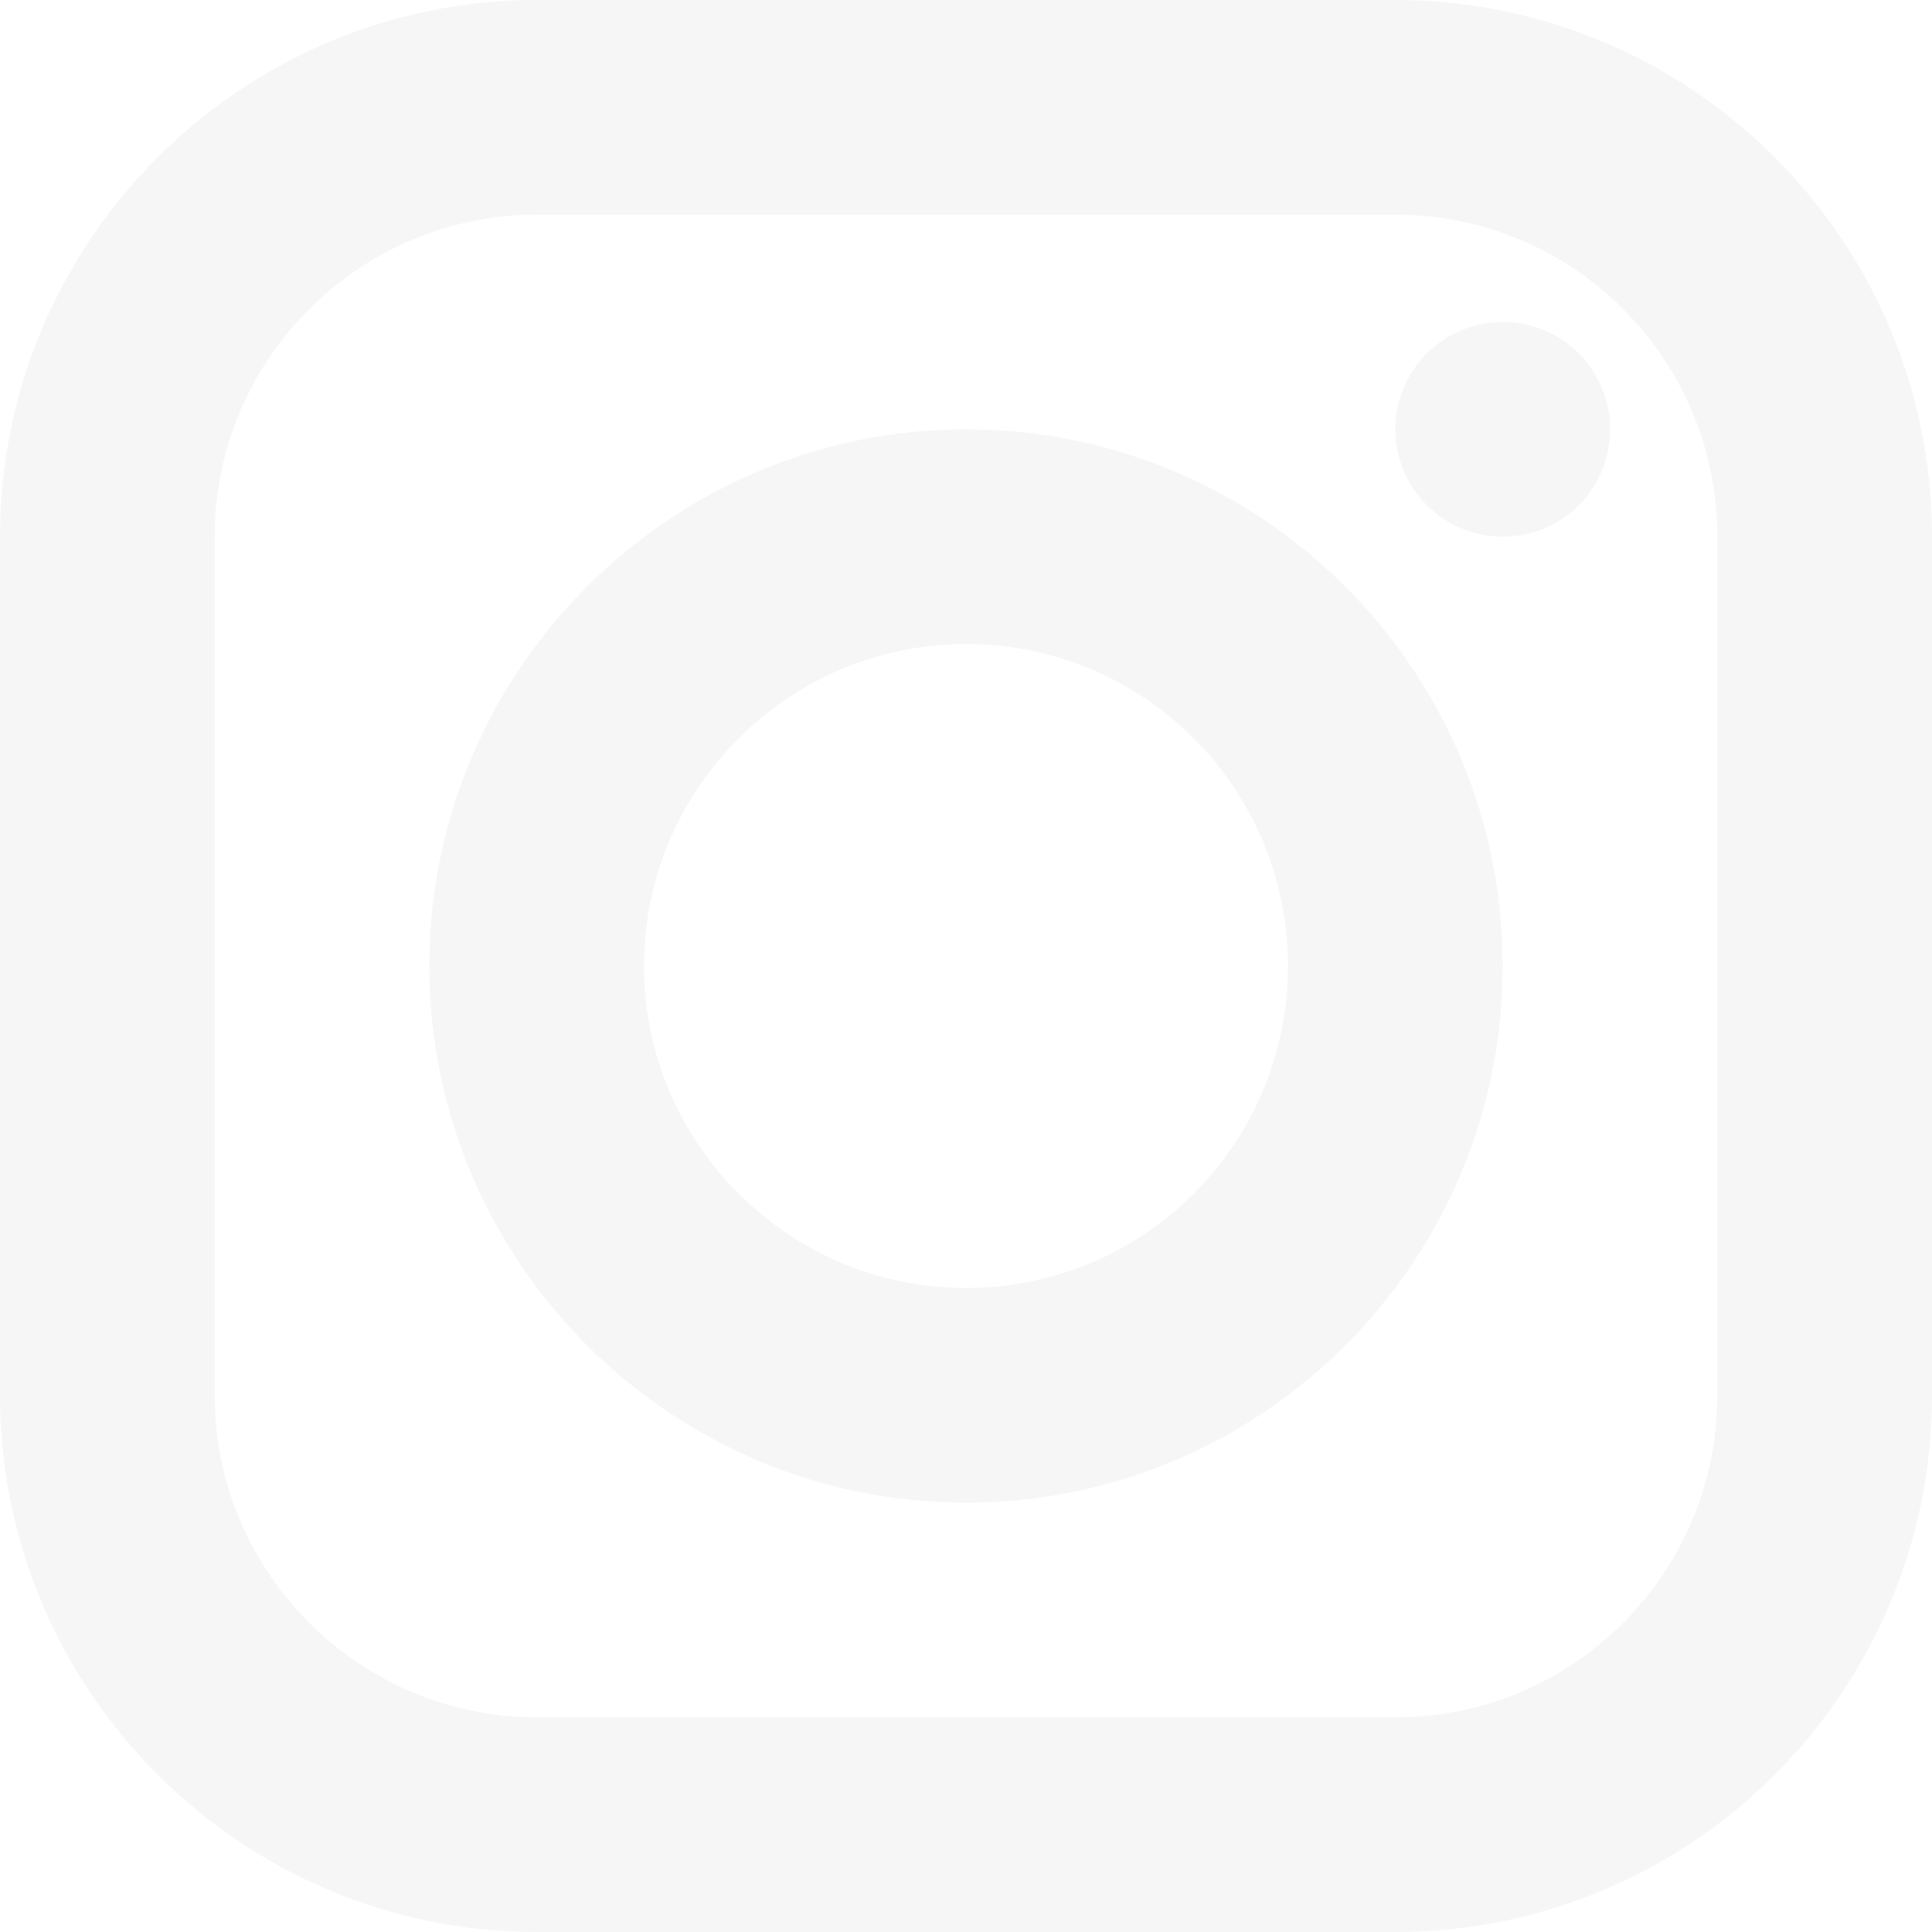
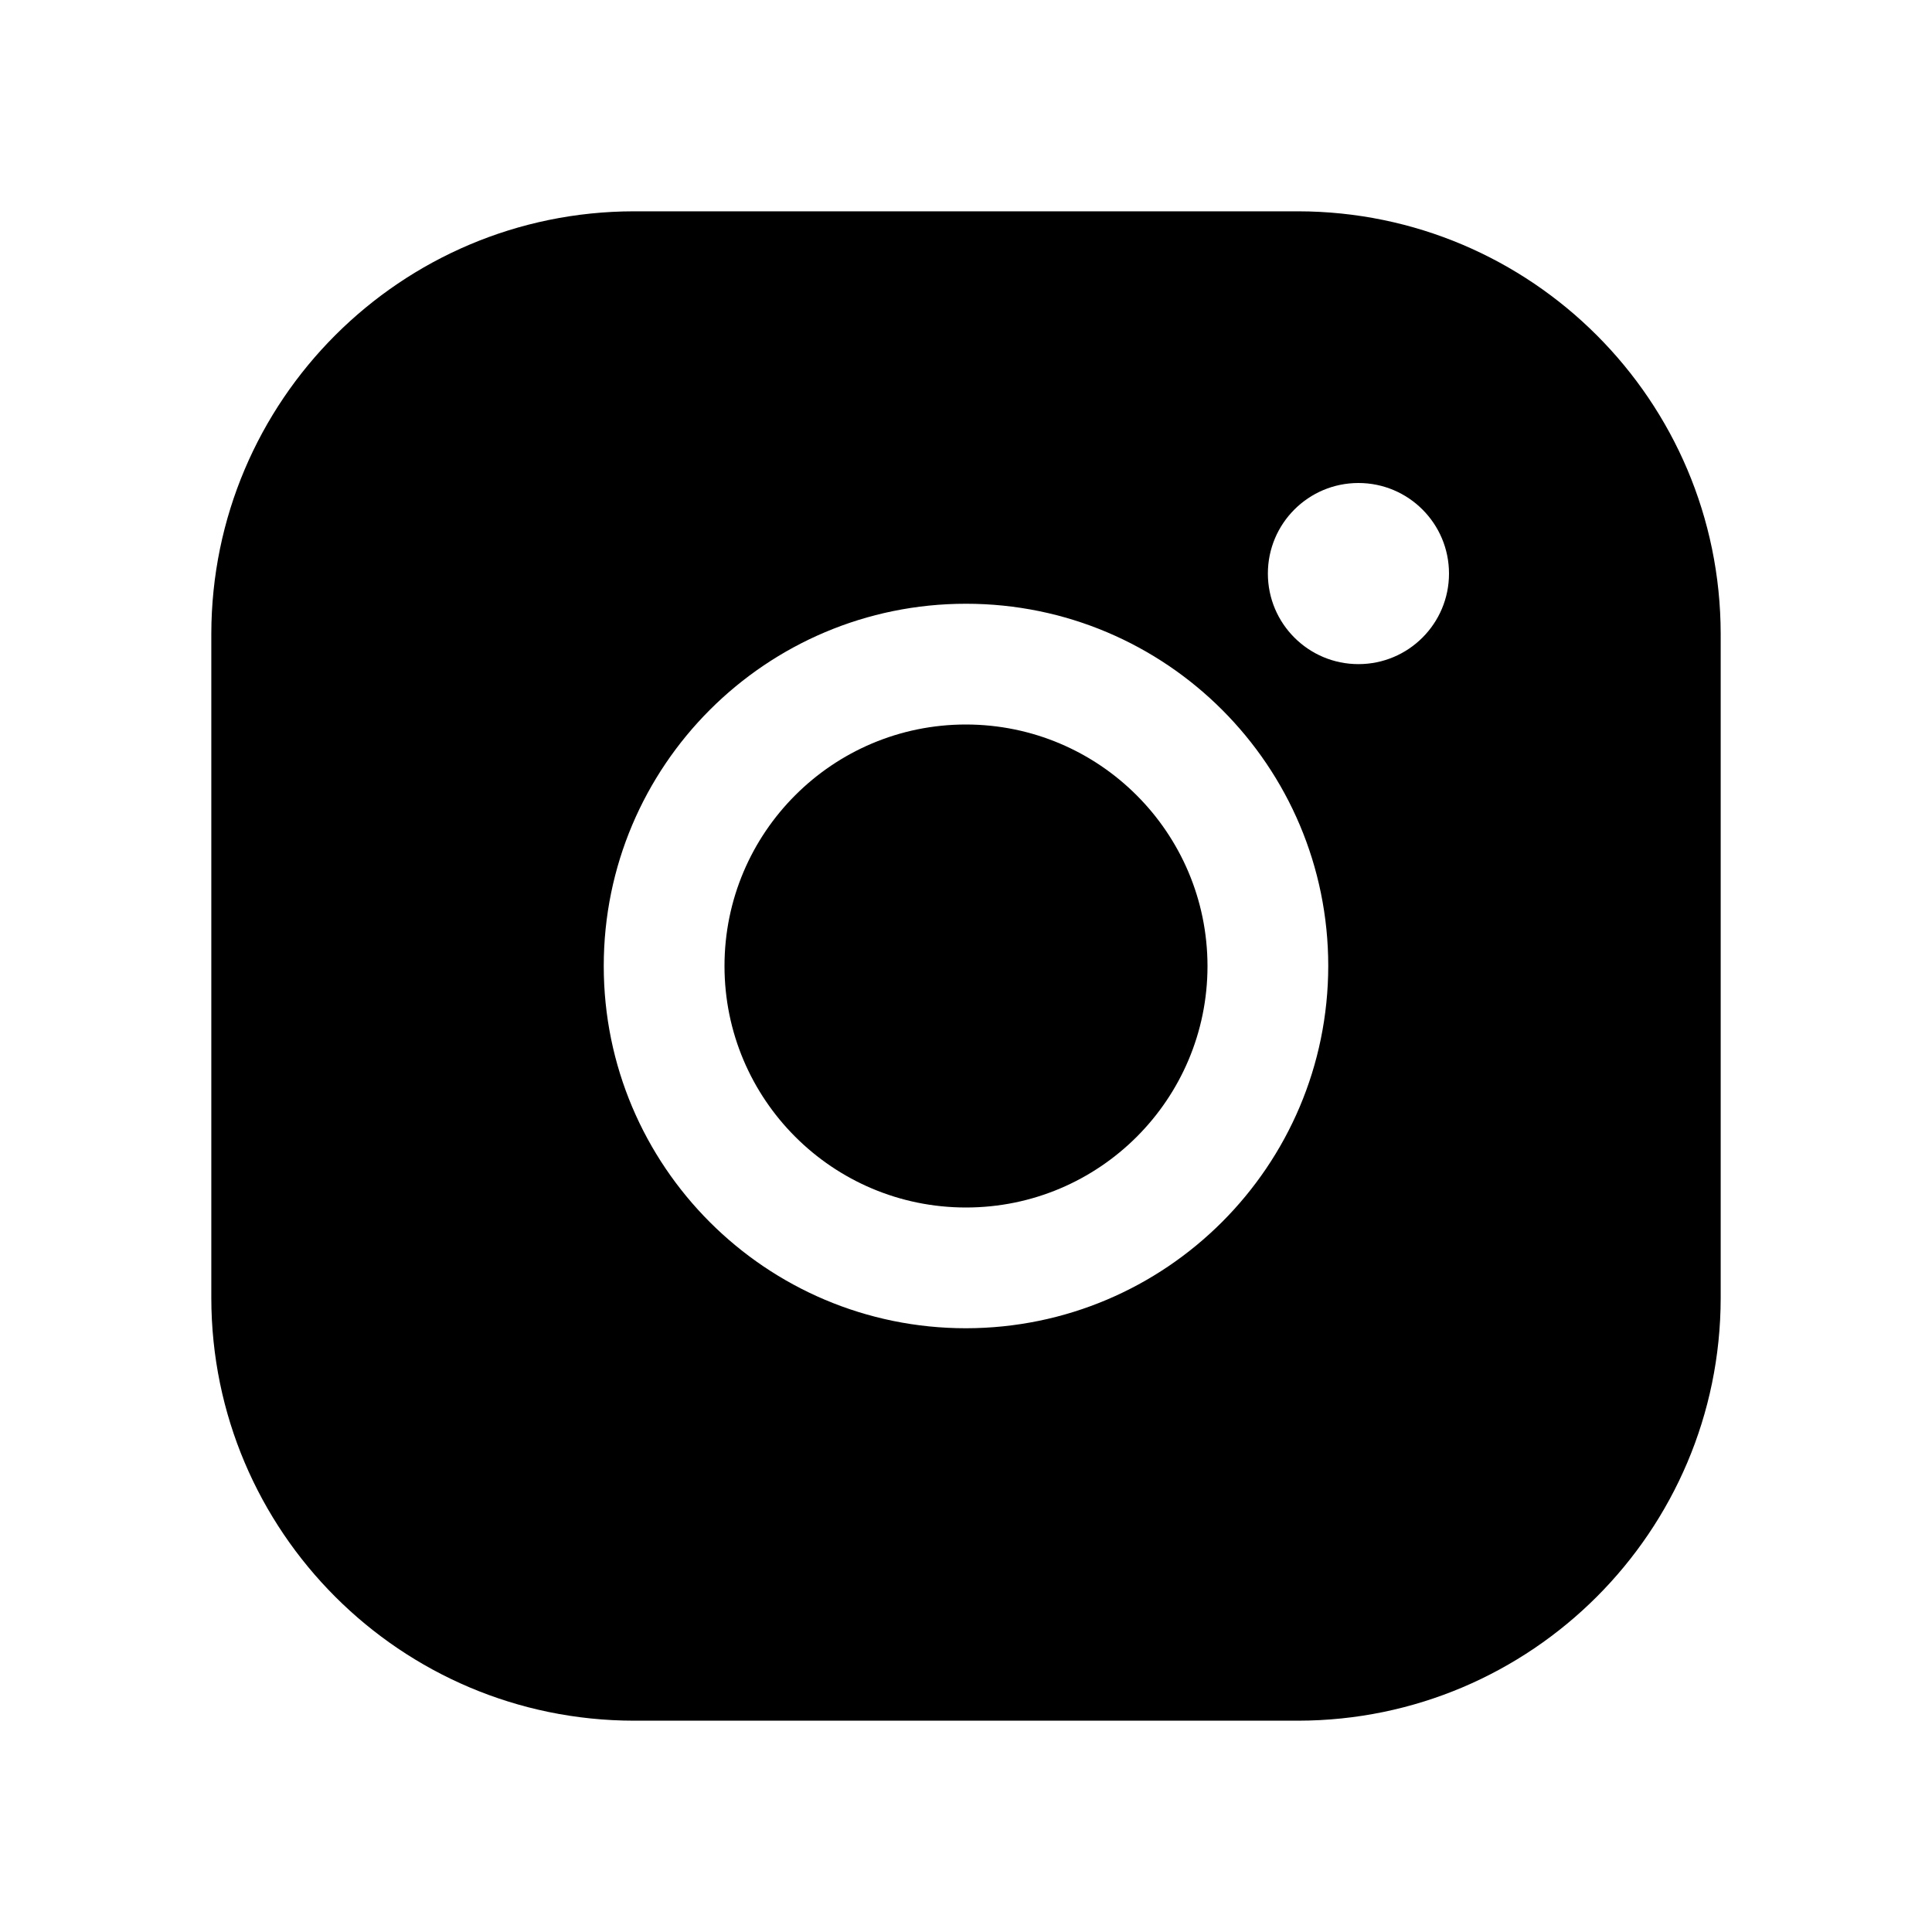
- <svg xmlns="http://www.w3.org/2000/svg" xmlns:ns1="http://vectornator.io" height="100%" stroke-miterlimit="10" style="fill-rule:nonzero;clip-rule:evenodd;stroke-linecap:round;stroke-linejoin:round;" version="1.1" viewBox="1802.09 954.279 18 18" width="100%" xml:space="preserve">
-   <defs />
-   <clipPath id="ArtboardFrame">
-     <rect height="18" width="18" x="1802.09" y="954.279" />
-   </clipPath>
-   <g clip-path="url(#ArtboardFrame)" id="Layer" ns1:layerName="Layer">
-     <g opacity="1" ns1:layerName="Instagram">
-       <path d="M1815.09 954.279L1807.09 954.279C1804.34 954.279 1802.09 956.522 1802.09 959.279L1802.09 967.279C1802.09 970.036 1804.34 972.279 1807.09 972.279L1815.09 972.279C1817.85 972.279 1820.09 970.036 1820.09 967.279L1820.09 959.279C1820.09 956.522 1817.85 954.279 1815.09 954.279ZM1818.09 967.279C1818.09 968.933 1816.75 970.279 1815.09 970.279L1807.09 970.279C1805.44 970.279 1804.09 968.933 1804.09 967.279L1804.09 959.279C1804.09 957.625 1805.44 956.279 1807.09 956.279L1815.09 956.279C1816.75 956.279 1818.09 957.625 1818.09 959.279L1818.09 967.279Z" fill="#f6f6f6" fill-rule="nonzero" opacity="1" stroke="none" ns1:layerName="path" />
-       <path d="M1811.09 958.279C1808.34 958.279 1806.09 960.522 1806.09 963.279C1806.09 966.036 1808.34 968.279 1811.09 968.279C1813.85 968.279 1816.09 966.036 1816.09 963.279C1816.09 960.522 1813.85 958.279 1811.09 958.279ZM1811.09 966.279C1809.44 966.279 1808.09 964.933 1808.09 963.279C1808.09 961.625 1809.44 960.279 1811.09 960.279C1812.75 960.279 1814.09 961.625 1814.09 963.279C1814.09 964.933 1812.75 966.279 1811.09 966.279ZM1816.09 957.279C1815.54 957.279 1815.09 957.727 1815.09 958.279C1815.09 958.831 1815.54 959.279 1816.09 959.279C1816.65 959.279 1817.09 958.831 1817.09 958.279C1817.09 957.727 1816.65 957.279 1816.09 957.279Z" fill="#f6f6f6" fill-rule="nonzero" opacity="1" stroke="none" ns1:layerName="path" />
-     </g>
-   </g>
+ <svg xmlns="http://www.w3.org/2000/svg" fill="#000000" width="800px" height="800px" viewBox="0 0 256 256" id="Flat">
+   <path d="M160,128a32,32,0,1,1-32-32A32.037,32.037,0,0,1,160,128Zm68-44v88a56.064,56.064,0,0,1-56,56H84a56.064,56.064,0,0,1-56-56V84A56.064,56.064,0,0,1,84,28h88A56.064,56.064,0,0,1,228,84Zm-52,44a48,48,0,1,0-48,48A48.054,48.054,0,0,0,176,128Zm16-52a12,12,0,1,0-12,12A12,12,0,0,0,192,76Z" />
</svg>
